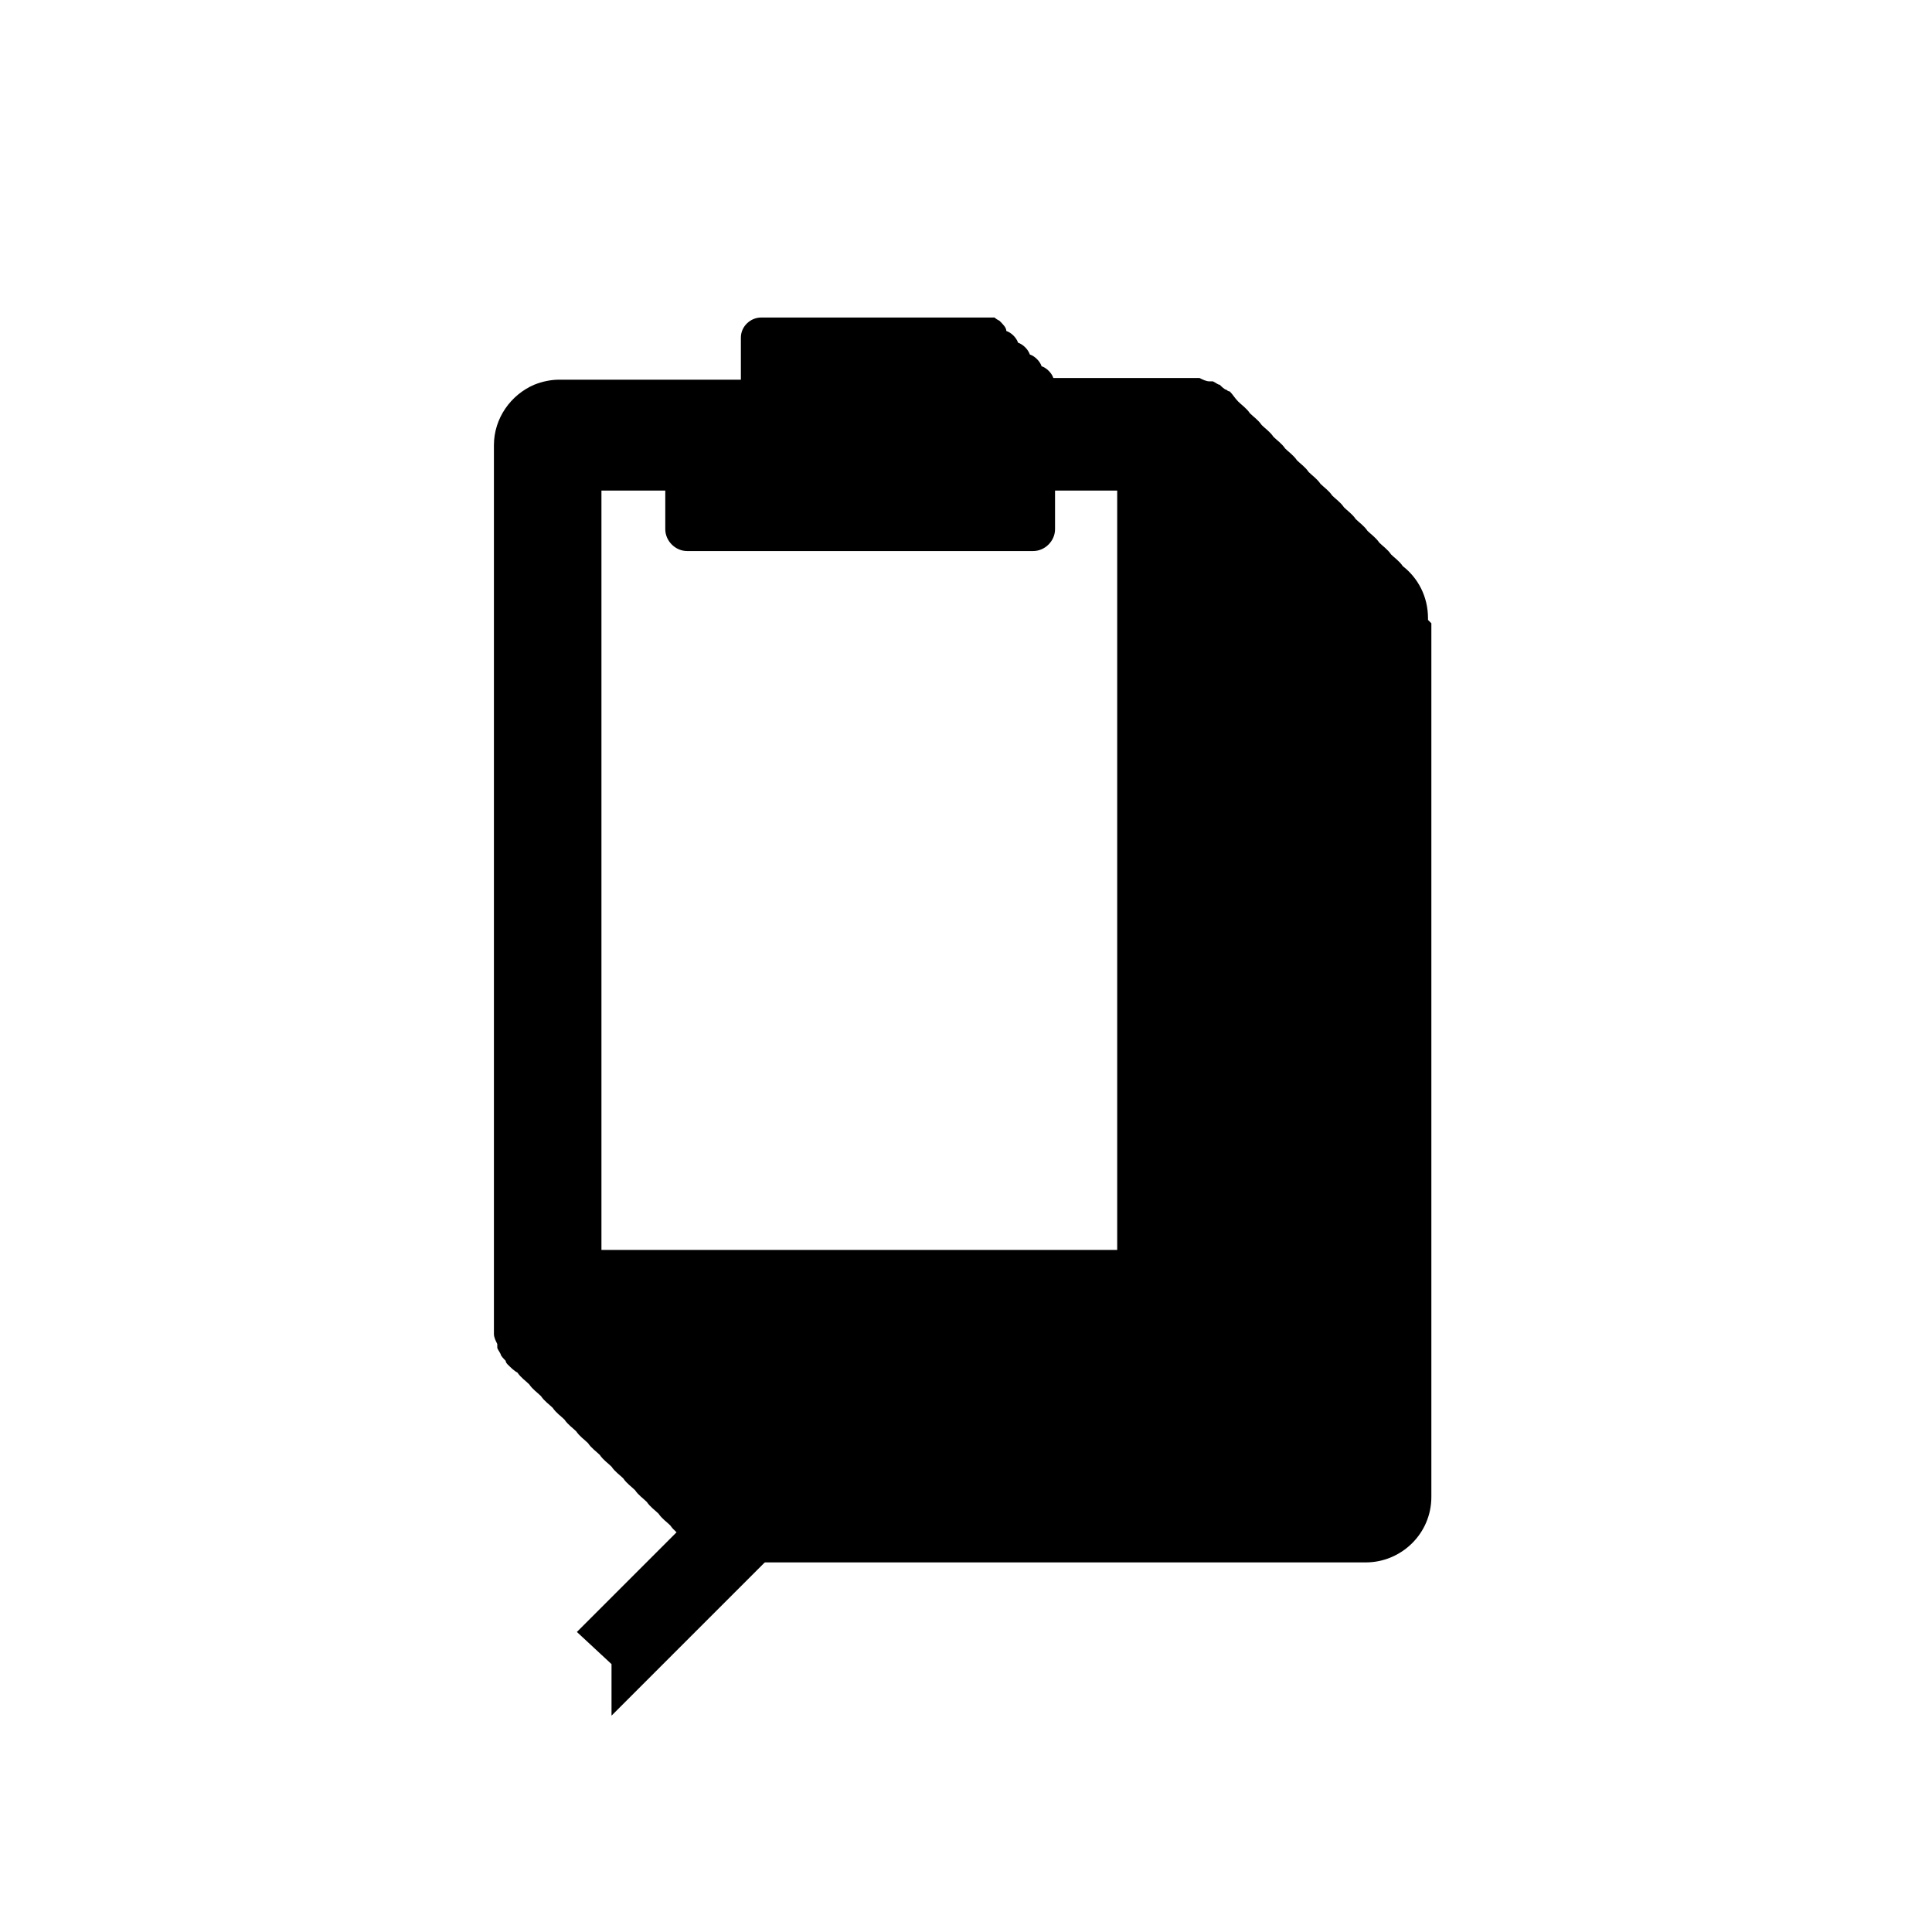
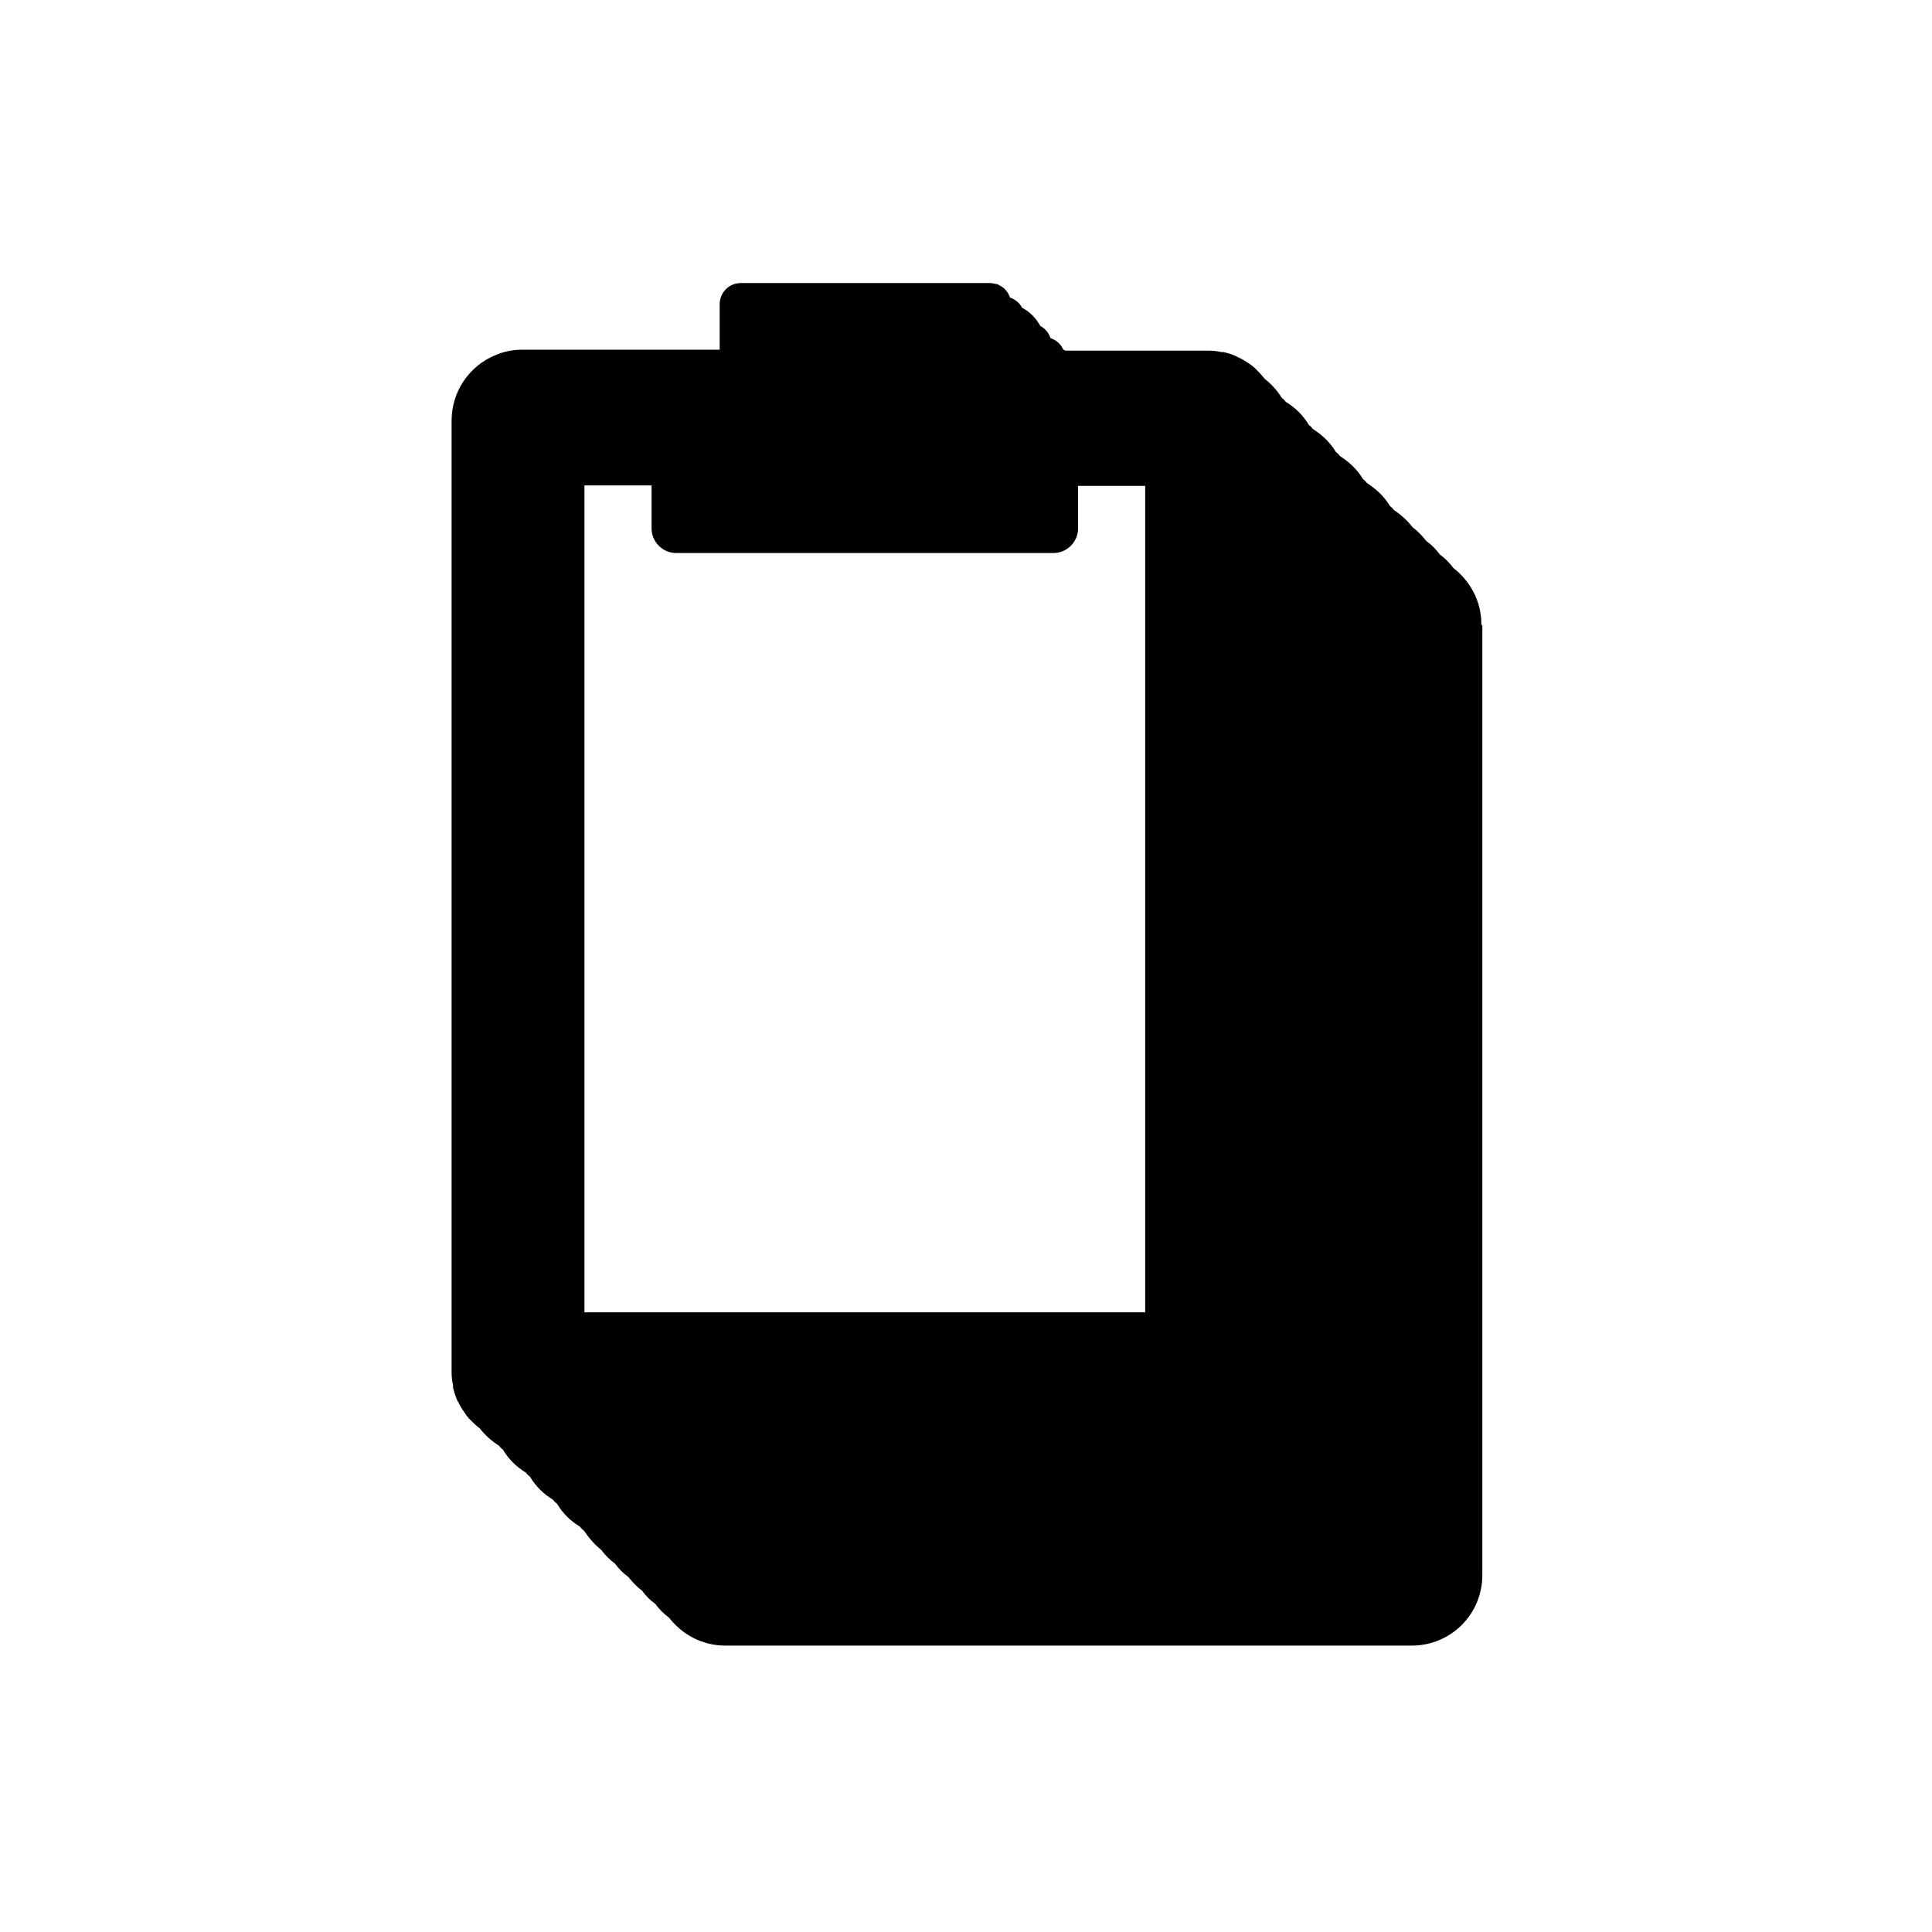
- <svg xmlns="http://www.w3.org/2000/svg" id="a" viewBox="0 0 115 115">
-   <defs>
-     <style>.b{stroke:#000;stroke-miterlimit:10;stroke-width:3px;}</style>
-   </defs>
-   <path d="M85,36.9h0s0,0,0-.1c0-1.3-.6-2.4-1.5-3.1-.2-.3-.5-.5-.7-.7-.2-.3-.5-.5-.7-.7-.2-.3-.5-.5-.7-.7-.2-.3-.5-.5-.7-.7-.2-.3-.5-.5-.7-.7-.2-.3-.5-.5-.7-.7-.2-.3-.5-.5-.7-.7-.2-.3-.5-.5-.7-.7-.2-.3-.5-.5-.7-.7-.2-.3-.5-.5-.7-.7-.2-.3-.5-.5-.7-.7-.2-.3-.5-.5-.7-.7-.2-.3-.5-.5-.7-.7-.2-.3-.5-.5-.7-.7-.2-.2-.3-.4-.5-.6,0,0-.1,0-.2-.1-.1,0-.3-.2-.4-.3-.1,0-.2-.1-.4-.2,0,0-.1,0-.2,0-.2,0-.4-.1-.6-.2,0,0,0,0-.1,0-.2,0-.5,0-.7,0s0,0,0,0h-7.9c-.1-.3-.4-.6-.7-.7-.1-.3-.4-.6-.7-.7-.1-.3-.4-.6-.7-.7-.1-.3-.4-.6-.7-.7,0-.2-.2-.4-.4-.6,0,0,0,0,0,0,0,0-.2-.1-.3-.2,0,0,0,0,0,0-.1,0-.2,0-.3,0,0,0,0,0,0,0h0s0,0,0,0h-13.6s0,0,0,0h0c-.6,0-1.2.5-1.2,1.2s0,0,0,0v2.5h-10.8s0,0,0,0h0c-.5,0-1,.1-1.5.3-1.4.6-2.4,2-2.4,3.6h0s0,0,0,.1h0v52h0s0,0,0,0c0,0,0,0,0,0,0,.2,0,.5,0,.7,0,0,0,0,0,.1,0,.2.1.4.2.6,0,0,0,.1,0,.2,0,.1.1.2.2.4,0,.1.2.3.3.4,0,0,0,.1.1.2.2.2.4.4.6.5,0,0,0,0,0,0,.2.3.5.5.7.7.2.3.5.5.7.7.2.3.5.5.7.7.2.3.5.5.7.7.2.3.5.5.7.7.2.3.5.5.7.7.2.3.5.5.7.7.2.3.5.5.7.7.2.3.5.5.7.7.2.3.5.5.7.7.2.3.5.5.7.7.2.3.5.5.7.7.2.3.5.5.7.7.2.3.5.5.7.7.7.9,1.8,1.5,3.1,1.5s.1,0,.2,0h0s37.2,0,37.2,0c0,0,.1,0,.2,0,2.1,0,3.9-1.7,3.9-3.9s0,0,0,0h0v-52ZM35.9,29.2h3.7v2.3s0,0,0,0c0,.7.6,1.3,1.3,1.3s0,0,0,0h0s20.6,0,20.6,0c.7,0,1.3-.6,1.3-1.3s0,0,0,0v-2.3h3.7v45.2h-30.7V29.2Z" />
-   <polygon class="b" points="37.9 98.4 37.9 98.5 45 91.4 43.6 90 36.5 97.1 37.9 98.4 37.1 99.2 37.1 99.2 37.9 98.4" />
+ <svg xmlns="http://www.w3.org/2000/svg" id="a" viewBox="0 0 400 400">
+   <path d="M306.7,129.6h0c0-.1,0-.3,0-.4,0-4.7-2.3-8.9-5.8-11.6-.8-1.1-1.7-2-2.8-2.8-.8-1.1-1.7-2-2.8-2.8-.8-1-1.7-2-2.8-2.8-1.1-1.4-2.4-2.6-3.9-3.6-.2-.3-.5-.6-.8-.8-1.2-2-2.8-3.5-4.8-4.8-.2-.3-.5-.6-.8-.8-1.2-2-2.8-3.5-4.8-4.8-.2-.3-.5-.6-.8-.8-1.2-2-2.8-3.5-4.8-4.8-.2-.3-.5-.6-.8-.8-1.2-2-2.8-3.6-4.8-4.8-.2-.3-.5-.6-.8-.8-1-1.6-2.2-2.9-3.6-4-.6-.8-1.3-1.5-2-2.2-.2-.2-.4-.3-.6-.5-.5-.4-1-.7-1.5-1-.4-.3-.9-.5-1.3-.7-.3-.1-.5-.3-.8-.4-.7-.3-1.4-.5-2.2-.7-.2,0-.4,0-.5,0-.9-.2-1.7-.3-2.6-.3s-.2,0-.3,0h-29.3c-.3,0-.6-.2-.7-.5-.5-1-1.4-1.7-2.5-2.1-.4-1.1-1.1-2-2.1-2.5-.9-1.6-2.1-2.9-3.8-3.8-.5-1-1.4-1.7-2.5-2.1-.3-.9-.8-1.6-1.6-2.2,0,0,0,0,0,0-.3-.2-.7-.4-1.1-.6,0,0-.2,0-.2,0-.4-.1-.8-.2-1.3-.2,0,0,0,0,0,0h0s0,0,0,0h-51.4s0,0-.1,0h0c-2.5,0-4.4,2-4.4,4.4s0,0,0,0v9.4h-40.9s0,0,0,0h0c-2,0-3.9.4-5.7,1.2-5.2,2.2-8.9,7.4-8.9,13.5h0c0,.1,0,.3,0,.4h0v196.7h0s0,0,0,0c0,0,0,0,0,0,0,.9.1,1.8.3,2.6,0,.2,0,.4,0,.5.2.8.4,1.5.7,2.2.1.3.2.6.4.8.2.5.5.9.7,1.3.3.5.7,1,1,1.5.2.2.3.4.5.6.7.7,1.4,1.4,2.2,2,0,0,0,0,0,0,1.1,1.4,2.4,2.6,4,3.6.2.3.5.6.8.8,1.2,2,2.8,3.6,4.8,4.8.2.3.5.6.8.8,1.2,2,2.8,3.6,4.8,4.8.2.3.5.6.8.8,1.2,2,2.8,3.6,4.8,4.8.2.3.5.6.8.8,1,1.5,2.2,2.9,3.6,4,.8,1.1,1.7,2,2.8,2.8.8,1.1,1.7,2,2.8,2.8.8,1,1.7,2,2.8,2.8.8,1.1,1.7,2,2.8,2.8.8,1.1,1.7,2,2.8,2.8,2.7,3.5,6.9,5.8,11.6,5.8s.4,0,.6,0h0c0,0,140.8,0,140.8,0,.3,0,.5,0,.8,0,8.1,0,14.6-6.5,14.6-14.6s0-.1,0-.2h0v-196.7ZM121,100.5h13.9s0,8.6,0,8.6c0,0,0,.2,0,.3,0,2.8,2.3,5.1,5.1,5.1s0,0,0,0h0s78.1,0,78.1,0c2.8,0,5.1-2.3,5.1-5.1s0,0,0-.1v-8.7s13.9,0,13.9,0c0,0,0,171.1,0,171.1h-116.1V100.5Z" />
</svg>
